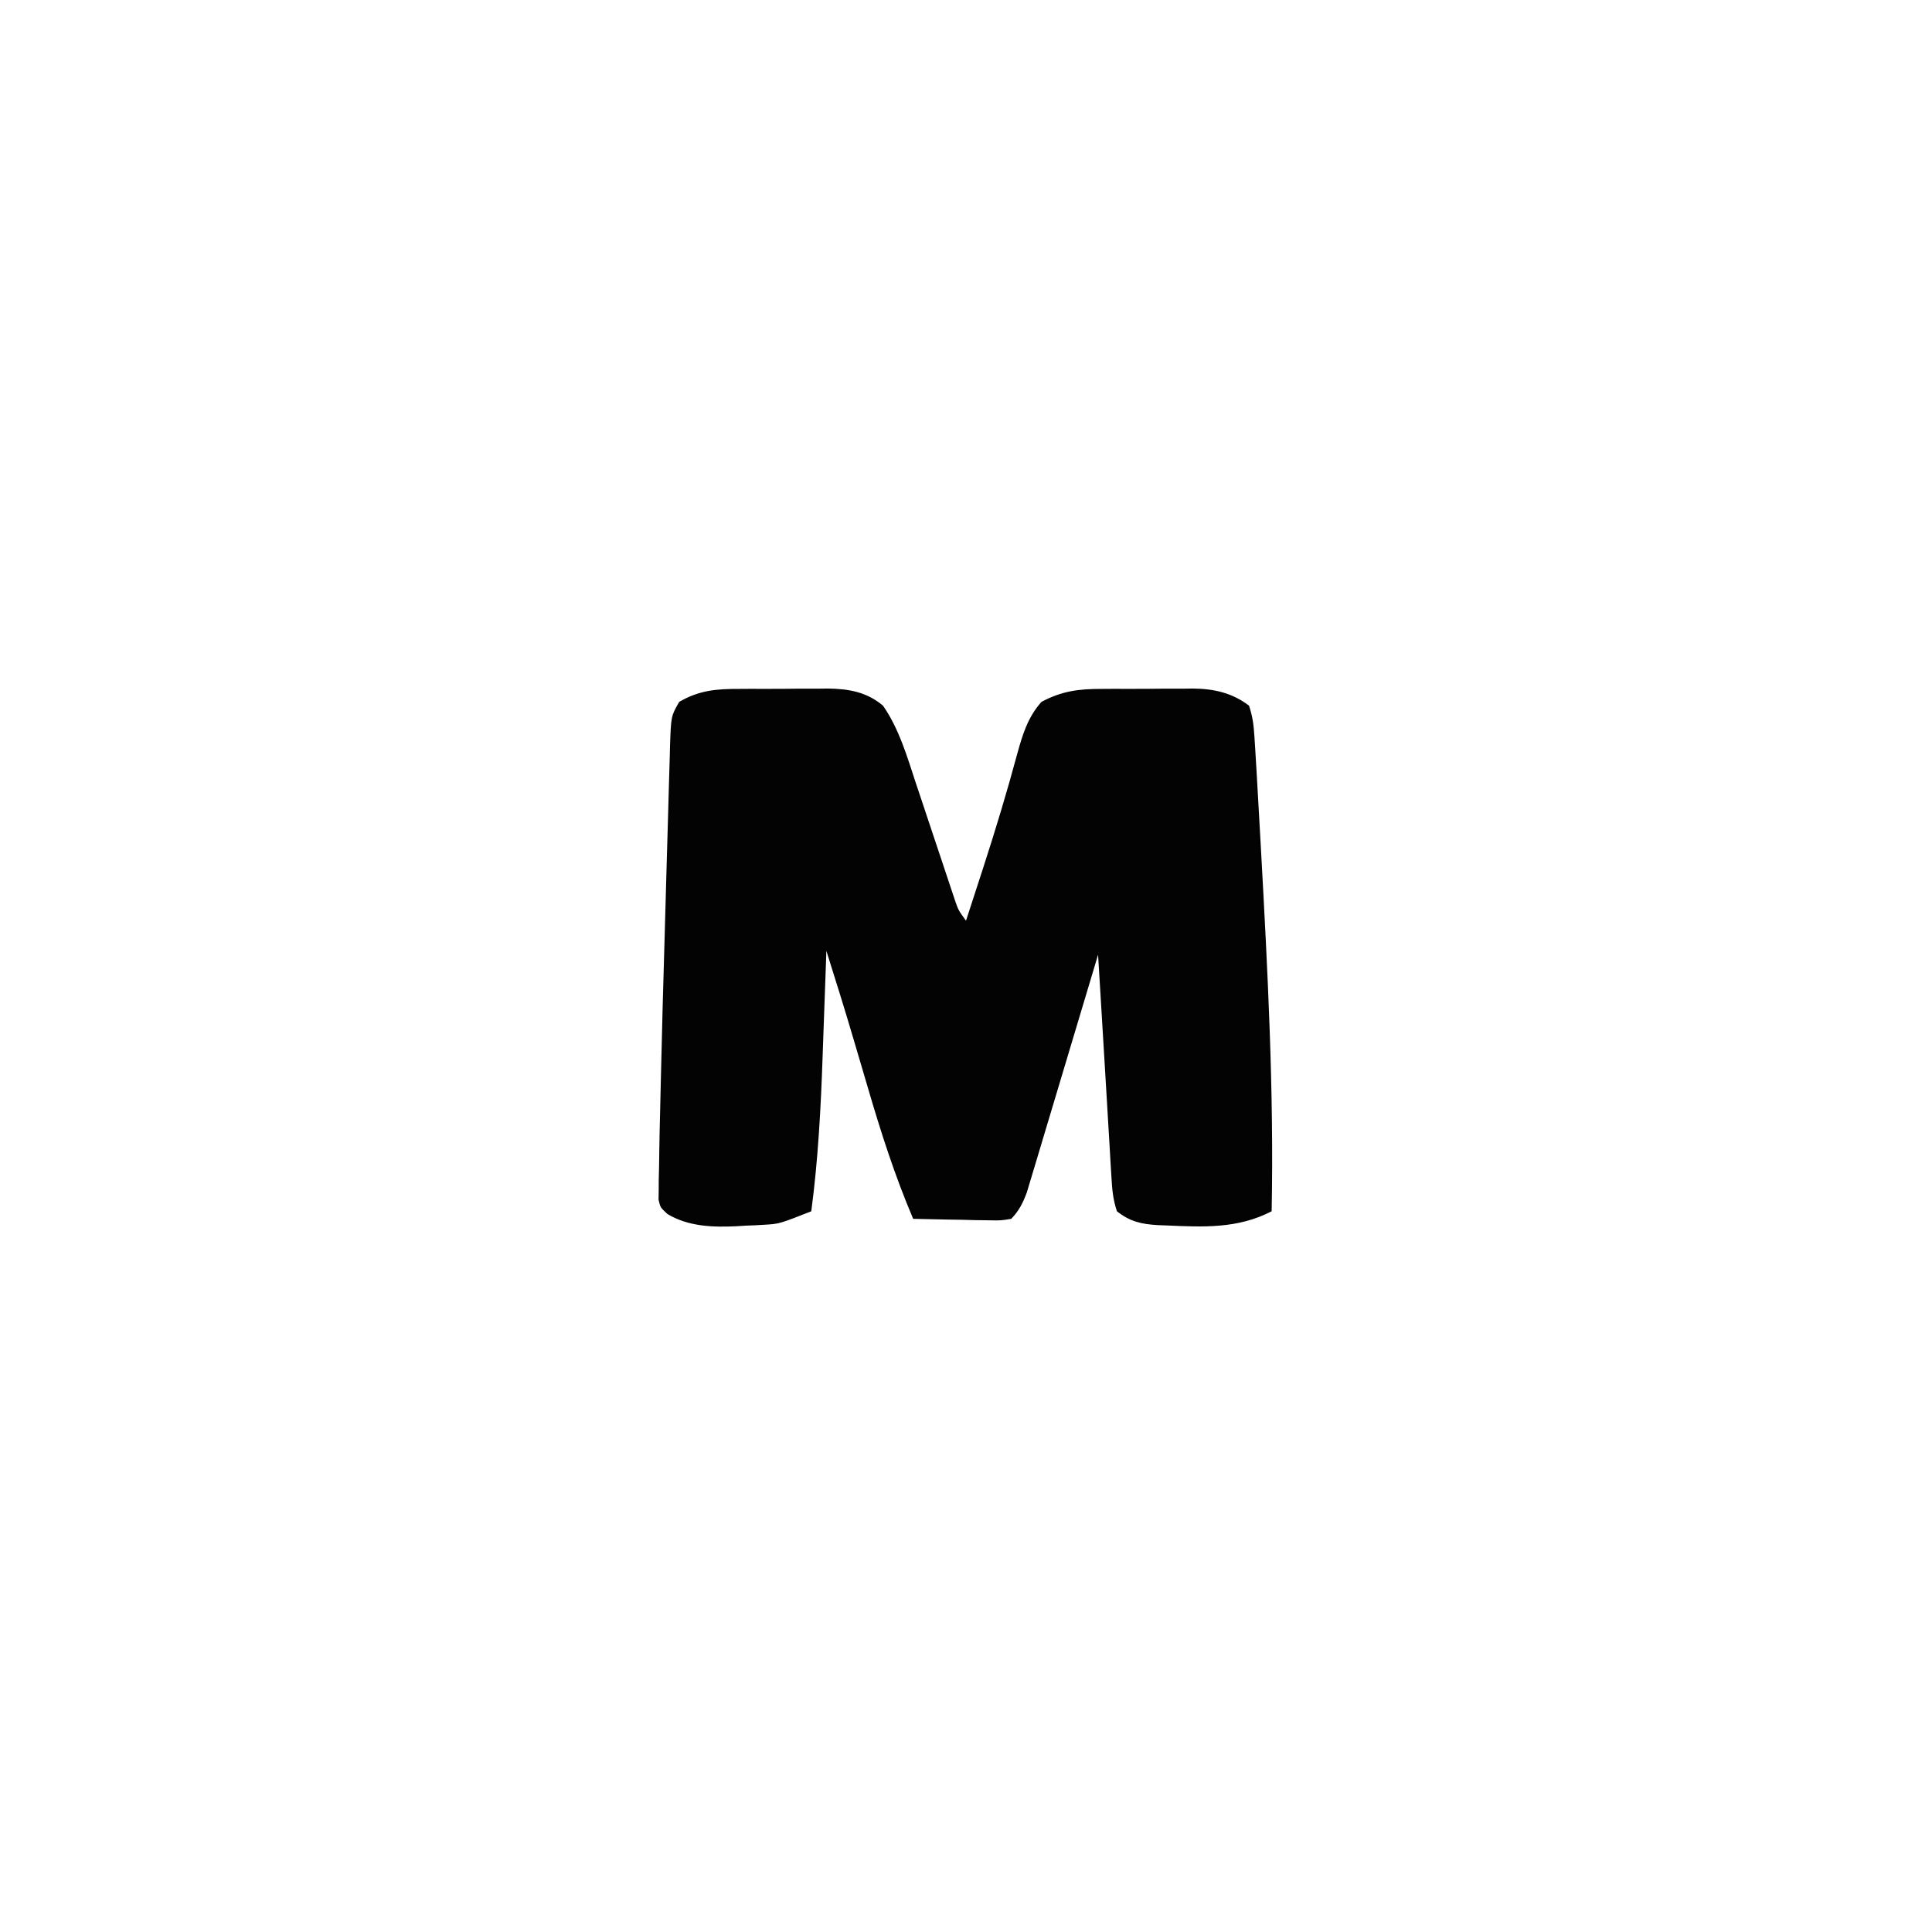
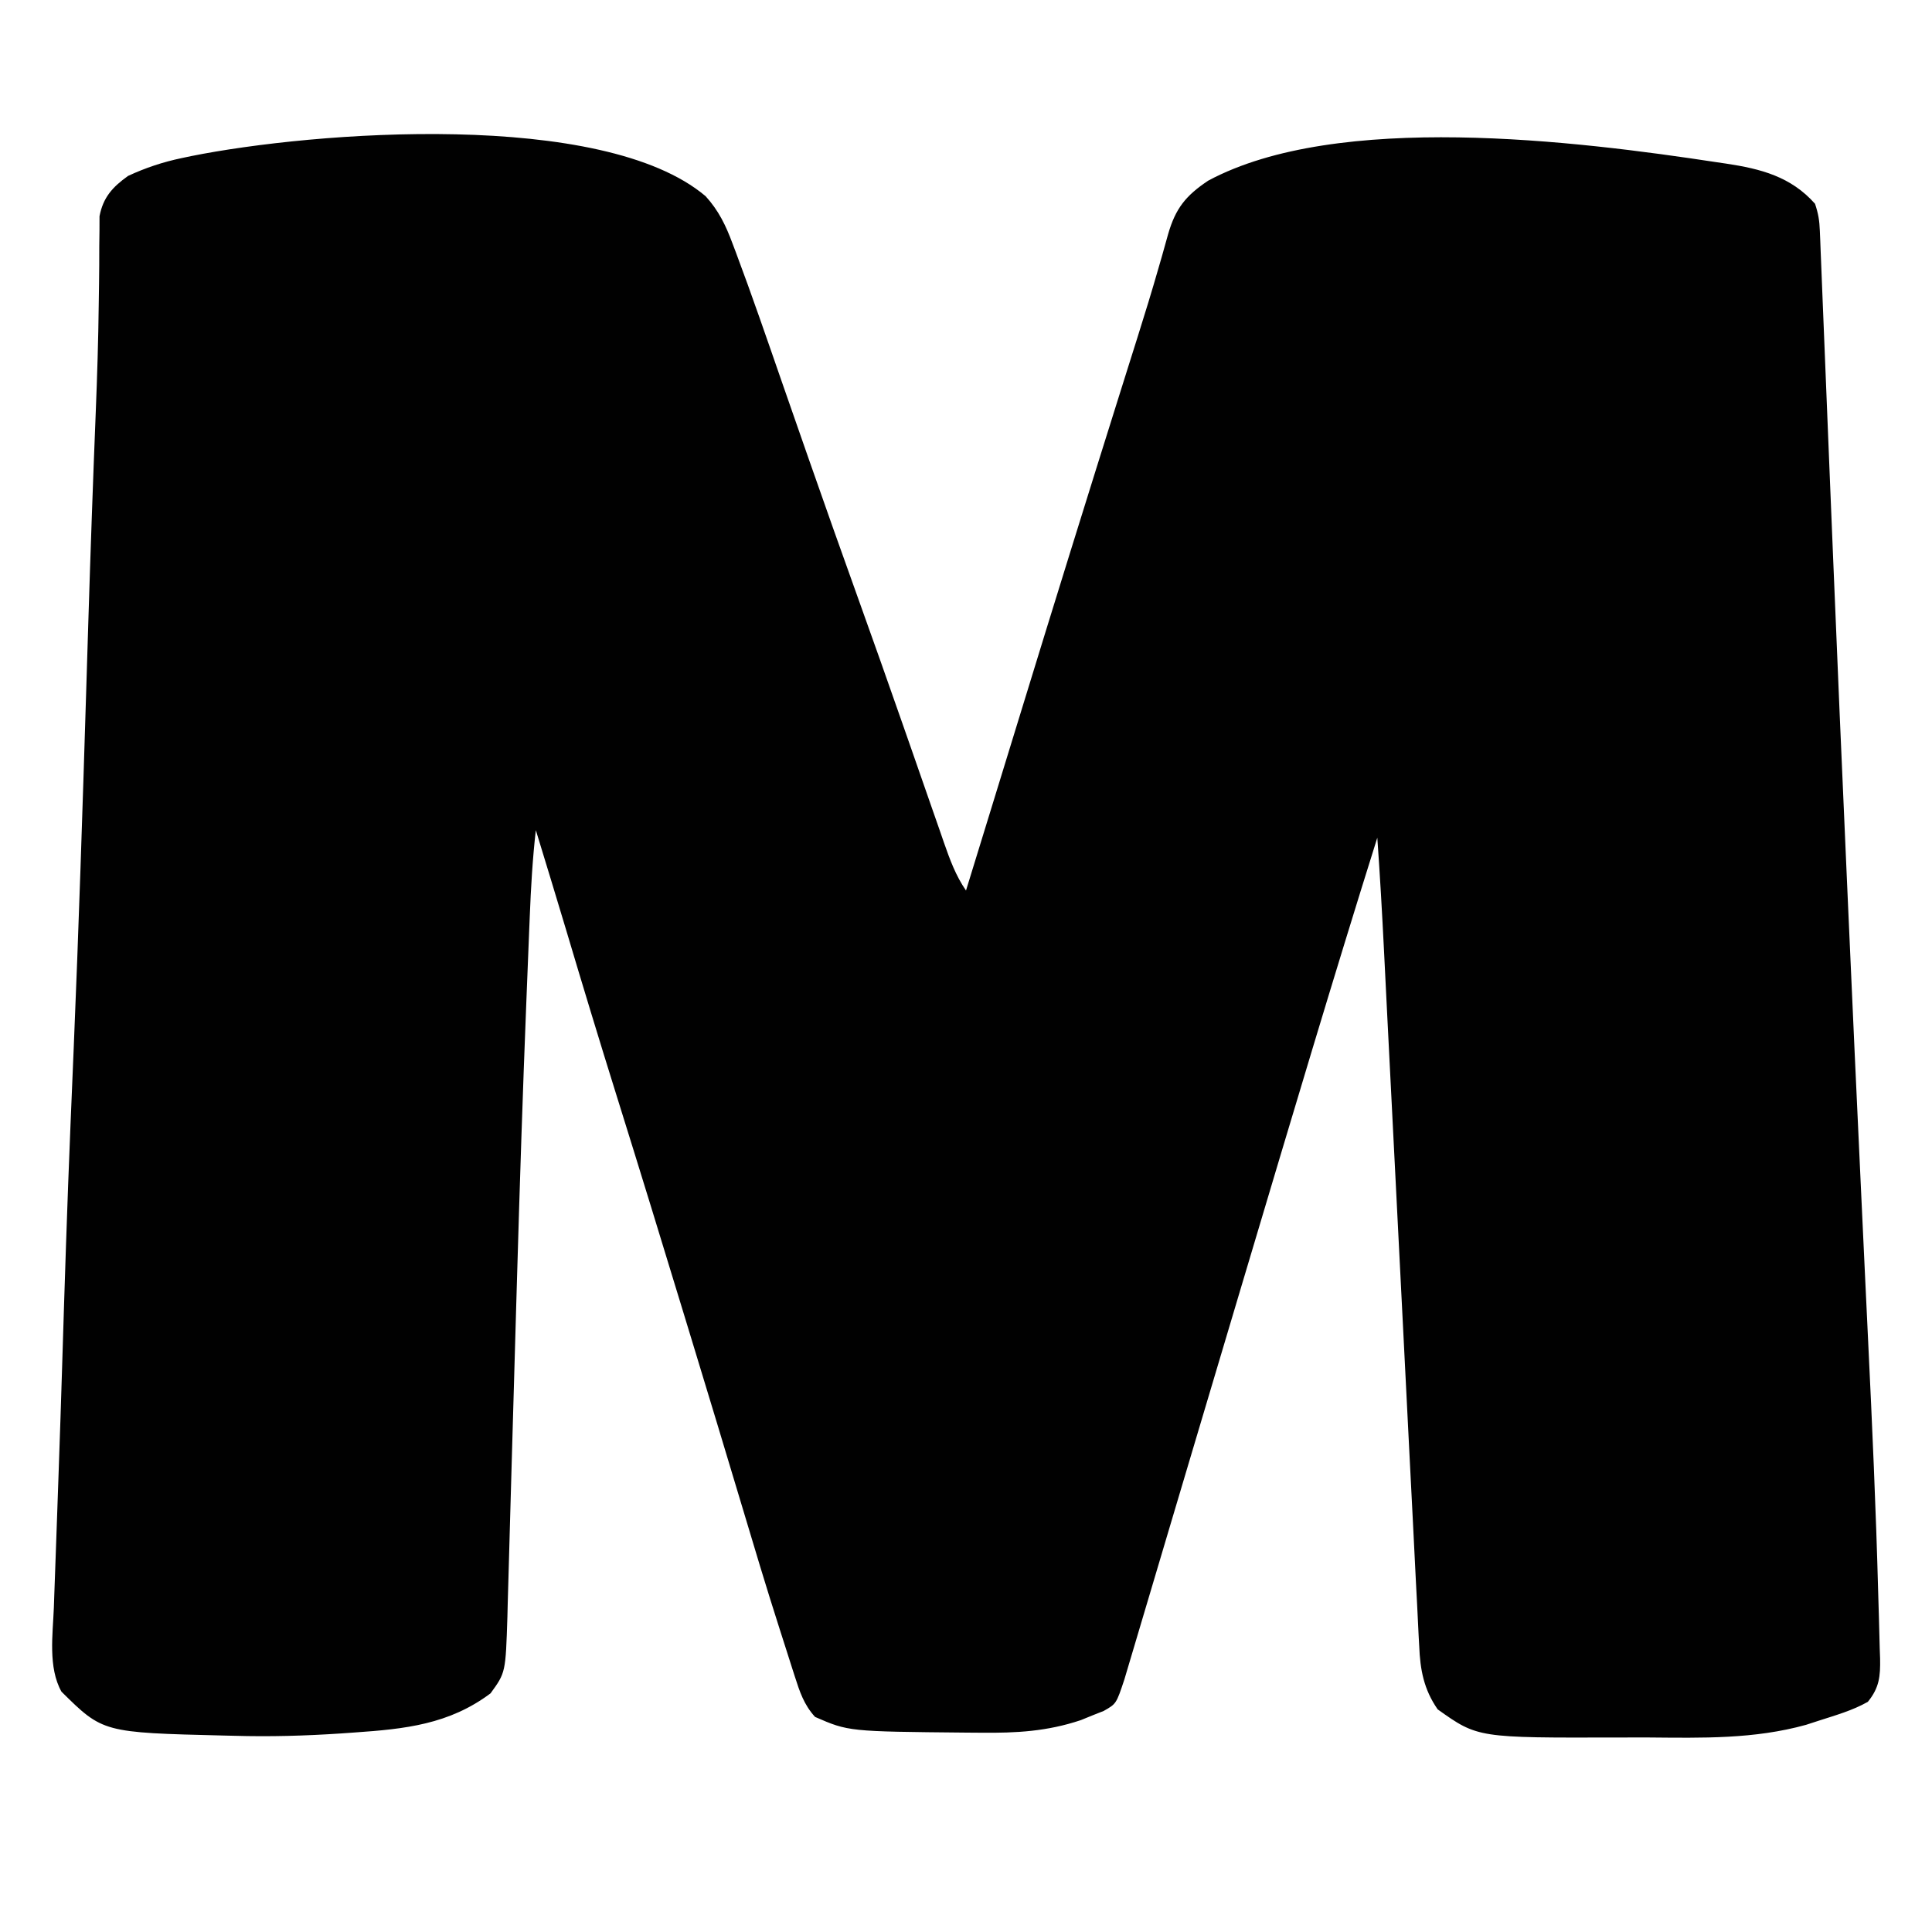
<svg xmlns="http://www.w3.org/2000/svg" version="1.1" width="512" height="512">
-   <path d="M0 0 C0.837 -0.005 1.674 -0.01 2.536 -0.016 C4.296 -0.022 6.057 -0.021 7.818 -0.012 C10.493 -0.004 13.167 -0.033 15.842 -0.064 C17.561 -0.066 19.281 -0.065 21 -0.062 C22.185 -0.079 22.185 -0.079 23.393 -0.097 C28.934 -0.028 33.725 0.784 38.066 4.434 C42.31 10.52 44.469 17.936 46.766 24.93 C47.087 25.885 47.408 26.84 47.739 27.825 C48.751 30.838 49.753 33.854 50.754 36.871 C51.766 39.913 52.781 42.953 53.801 45.992 C54.432 47.874 55.059 49.757 55.681 51.642 C55.965 52.49 56.249 53.339 56.542 54.213 C56.789 54.957 57.036 55.702 57.29 56.47 C58.092 58.7 58.092 58.7 60.066 61.434 C61.427 57.269 62.779 53.102 64.129 48.934 C64.332 48.307 64.535 47.681 64.744 47.036 C67.958 37.113 70.97 27.15 73.682 17.076 C75.118 11.931 76.451 7.51 80.066 3.434 C85.564 0.512 90.054 -0.022 96.219 0 C97.078 -0.005 97.937 -0.01 98.822 -0.016 C100.629 -0.022 102.437 -0.021 104.245 -0.012 C106.993 -0.004 109.739 -0.033 112.486 -0.064 C114.251 -0.066 116.016 -0.065 117.781 -0.062 C118.593 -0.074 119.405 -0.085 120.241 -0.097 C125.791 -0.03 130.555 1.021 135.066 4.434 C136.032 7.33 136.303 9.519 136.496 12.547 C136.568 13.661 136.64 14.775 136.713 15.923 C136.826 17.815 136.826 17.815 136.941 19.746 C137.001 20.74 137.001 20.74 137.063 21.754 C137.417 27.646 137.743 33.54 138.066 39.434 C138.128 40.551 138.19 41.668 138.253 42.819 C140.003 74.685 141.696 106.507 141.066 138.434 C132.111 143.084 122.959 142.632 113.066 142.184 C112.349 142.157 111.631 142.131 110.891 142.104 C106.536 141.844 103.508 141.171 100.066 138.434 C99.004 135.247 98.799 132.652 98.602 129.301 C98.524 128.016 98.446 126.73 98.365 125.406 C98.286 124.04 98.208 122.674 98.129 121.309 C98.015 119.406 97.901 117.503 97.786 115.6 C97.657 113.436 97.53 111.272 97.403 109.108 C96.945 101.344 96.471 93.58 96 85.816 C95.908 84.298 95.816 82.779 95.724 81.261 C95.505 77.652 95.286 74.043 95.066 70.434 C94.823 71.252 94.579 72.07 94.327 72.912 C92.026 80.625 89.717 88.335 87.399 96.042 C86.207 100.005 85.019 103.968 83.838 107.934 C82.697 111.761 81.549 115.586 80.395 119.41 C79.956 120.868 79.52 122.328 79.088 123.788 C78.48 125.835 77.863 127.878 77.243 129.921 C76.894 131.084 76.546 132.248 76.186 133.447 C75.119 136.293 74.149 138.233 72.066 140.434 C69.339 140.888 69.339 140.888 66.086 140.824 C64.923 140.811 63.759 140.798 62.561 140.785 C60.738 140.735 60.738 140.735 58.879 140.684 C57.652 140.666 56.426 140.648 55.162 140.629 C52.129 140.582 49.098 140.516 46.066 140.434 C41.196 129.003 37.483 117.412 34.004 105.496 C33.244 102.917 32.482 100.338 31.72 97.759 C31.224 96.081 30.728 94.402 30.234 92.723 C27.934 84.932 25.519 77.178 23.066 69.434 C23.035 70.332 23.035 70.332 23.004 71.249 C22.785 77.578 22.556 83.906 22.322 90.234 C22.236 92.585 22.153 94.935 22.072 97.286 C21.595 111.086 20.882 124.739 19.066 138.434 C10.567 141.785 10.567 141.785 6.445 142.016 C5.654 142.06 4.864 142.105 4.049 142.15 C2.851 142.198 2.851 142.198 1.629 142.246 C0.834 142.297 0.039 142.348 -0.779 142.4 C-7.057 142.702 -13.522 142.48 -19.033 139.175 C-20.934 137.434 -20.934 137.434 -21.41 135.347 C-21.391 134.107 -21.391 134.107 -21.373 132.842 C-21.367 131.857 -21.361 130.873 -21.355 129.859 C-21.313 128.193 -21.313 128.193 -21.27 126.492 C-21.246 124.687 -21.246 124.687 -21.222 122.846 C-21.17 119.223 -21.087 115.601 -20.996 111.979 C-20.929 109.257 -20.868 106.536 -20.807 103.814 C-20.511 90.689 -20.15 77.566 -19.762 64.444 C-19.589 58.596 -19.429 52.748 -19.271 46.9 C-19.147 42.362 -19.015 37.825 -18.88 33.288 C-18.817 31.129 -18.757 28.97 -18.701 26.811 C-18.621 23.817 -18.53 20.823 -18.436 17.828 C-18.415 16.946 -18.394 16.063 -18.373 15.154 C-18.101 7.214 -18.101 7.214 -15.934 3.434 C-10.648 0.356 -6.024 -0.022 0 0 Z " fill="#030303" transform="translate(195.9336,182.5664)" />
+   <path d="M0 0 C3.459 3.815 5.357 7.757 7.125 12.531 C7.418 13.304 7.711 14.076 8.013 14.871 C12.32 26.351 16.297 37.953 20.317 49.535 C22.187 54.917 24.065 60.295 25.943 65.674 C26.413 67.021 26.883 68.368 27.353 69.715 C31.674 82.099 36.062 94.457 40.496 106.801 C44.394 117.651 48.239 128.518 52.039 139.402 C52.912 141.899 53.785 144.395 54.658 146.891 C56.359 151.758 58.054 156.628 59.745 161.5 C60.522 163.725 61.3 165.95 62.078 168.176 C62.607 169.709 62.607 169.709 63.146 171.272 C64.737 175.806 66.253 180.009 69 184 C69.42 182.636 69.42 182.636 69.848 181.245 C70.037 180.63 70.226 180.015 70.421 179.381 C70.859 177.957 71.298 176.533 71.736 175.108 C73.033 170.891 74.331 166.675 75.629 162.458 C78.326 153.698 81.02 144.938 83.706 136.175 C92.388 107.845 101.184 79.554 110.074 51.29 C110.724 49.224 111.373 47.159 112.022 45.093 C112.854 42.444 113.689 39.795 114.526 37.147 C116.418 31.146 118.266 25.138 120 19.088 C120.308 18.025 120.616 16.963 120.934 15.867 C121.496 13.917 122.045 11.962 122.578 10.003 C124.54 3.226 127.237 -0.158 133.188 -4.125 C167.489 -22.519 230.767 -14.674 268 -9 C269.192 -8.826 269.192 -8.826 270.408 -8.648 C279.636 -7.258 287.605 -5.204 294 2 C294.888 4.665 295.166 6.405 295.276 9.156 C295.313 10.006 295.349 10.857 295.386 11.733 C295.421 12.667 295.457 13.601 295.493 14.563 C295.534 15.555 295.575 16.547 295.617 17.569 C295.754 20.902 295.885 24.236 296.016 27.57 C296.112 29.945 296.209 32.319 296.306 34.694 C296.515 39.81 296.722 44.927 296.926 50.043 C297.252 58.203 297.585 66.362 297.92 74.521 C297.948 75.207 297.976 75.893 298.005 76.6 C298.149 80.092 298.292 83.585 298.436 87.077 C298.552 89.912 298.668 92.746 298.784 95.581 C299.92 123.298 301.115 151.013 302.346 178.726 C302.5 182.196 302.654 185.666 302.807 189.135 C303.911 214.07 305.04 239.003 306.216 263.935 C306.39 267.641 306.564 271.346 306.737 275.052 C306.822 276.869 306.822 276.869 306.909 278.723 C307.023 281.149 307.136 283.574 307.25 286 C307.521 291.781 307.794 297.562 308.074 303.343 C309.151 325.618 310.147 347.895 310.742 370.189 C310.799 372.267 310.861 374.345 310.928 376.423 C311.019 379.283 311.089 382.142 311.153 385.001 C311.184 385.844 311.214 386.686 311.245 387.553 C311.323 392.213 311.066 395.23 308 399 C303.925 401.313 299.443 402.56 295 404 C293.884 404.362 292.768 404.724 291.618 405.098 C277.877 408.913 264.122 408.57 249.952 408.45 C247.268 408.434 244.585 408.444 241.901 408.453 C204.625 408.56 204.625 408.56 194 401 C190.337 395.738 189.355 390.523 189.108 384.242 C189.06 383.397 189.013 382.551 188.964 381.68 C188.81 378.866 188.681 376.051 188.552 373.236 C188.446 371.21 188.339 369.184 188.23 367.158 C187.939 361.666 187.671 356.174 187.406 350.682 C187.125 344.92 186.823 339.159 186.523 333.398 C185.957 322.477 185.41 311.555 184.869 300.632 C184.196 287.043 183.499 273.454 182.803 259.865 C182.091 245.98 181.382 232.094 180.688 218.207 C180.581 216.066 180.473 213.926 180.366 211.785 C180.169 207.849 179.973 203.913 179.778 199.977 C179.279 189.977 178.71 179.988 178 170 C166.321 207.196 155.205 244.567 144.057 281.926 C143.438 283.997 142.82 286.069 142.202 288.14 C137.827 302.798 133.457 317.458 129.099 332.121 C126.972 339.276 124.843 346.431 122.712 353.585 C121.166 358.779 119.622 363.974 118.081 369.169 C117.124 372.395 116.163 375.619 115.202 378.844 C114.754 380.347 114.307 381.852 113.862 383.356 C113.252 385.419 112.637 387.48 112.021 389.541 C111.677 390.698 111.333 391.855 110.979 393.047 C108.829 399.532 108.829 399.532 105.496 401.414 C104.487 401.814 103.477 402.213 102.438 402.625 C101.446 403.03 100.455 403.435 99.434 403.852 C90.521 406.833 82.392 407.287 73 407.188 C71.07 407.175 71.07 407.175 69.102 407.161 C37.872 406.869 37.872 406.869 29 403 C26.055 399.771 24.937 396.352 23.617 392.227 C23.289 391.21 23.289 391.21 22.955 390.172 C22.489 388.723 22.027 387.272 21.568 385.82 C20.905 383.72 20.231 381.623 19.555 379.527 C16.098 368.752 12.856 357.912 9.614 347.07 C5.282 332.58 0.887 318.11 -3.517 303.642 C-4.2 301.396 -4.883 299.15 -5.567 296.904 C-11.513 277.359 -17.509 257.831 -23.603 238.332 C-28.18 223.688 -32.633 209.013 -37.011 194.309 C-39.636 185.528 -42.322 176.765 -45 168 C-45.873 175.658 -46.306 183.297 -46.613 190.996 C-46.668 192.314 -46.722 193.631 -46.778 194.989 C-46.929 198.687 -47.075 202.385 -47.22 206.083 C-47.313 208.45 -47.408 210.817 -47.503 213.184 C-48.467 237.327 -49.244 261.475 -49.95 285.627 C-50.037 288.599 -50.125 291.571 -50.213 294.543 C-50.609 307.99 -51.003 321.437 -51.372 334.884 C-51.529 340.606 -51.692 346.328 -51.86 352.05 C-51.958 355.4 -52.051 358.751 -52.139 362.102 C-52.236 365.788 -52.343 369.474 -52.453 373.159 C-52.479 374.232 -52.504 375.306 -52.531 376.411 C-53.004 391.256 -53.004 391.256 -57 396.75 C-67.977 404.983 -79.655 406.202 -93 407.125 C-94.192 407.209 -95.384 407.293 -96.612 407.38 C-106.101 408.013 -115.496 408.278 -125 408 C-125.853 407.981 -126.706 407.961 -127.585 407.941 C-159.737 407.157 -159.737 407.157 -170.711 396.309 C-174.298 389.885 -173.006 381.148 -172.73 374.055 C-172.67 372.296 -172.67 372.296 -172.608 370.502 C-172.497 367.298 -172.381 364.094 -172.262 360.89 C-172.136 357.468 -172.017 354.046 -171.898 350.624 C-171.749 346.348 -171.6 342.073 -171.448 337.797 C-171.116 328.458 -170.809 319.118 -170.523 309.777 C-169.871 288.509 -169.197 267.244 -168.312 245.984 C-168.282 245.261 -168.252 244.537 -168.221 243.792 C-167.971 237.789 -167.719 231.787 -167.467 225.785 C-166.141 194.195 -165.124 162.597 -164.153 130.994 C-163.999 125.992 -163.846 120.99 -163.691 115.988 C-163.662 115.022 -163.632 114.055 -163.601 113.059 C-163.026 94.417 -162.373 75.779 -161.622 57.144 C-161.243 47.606 -160.944 38.08 -160.832 28.535 C-160.806 26.728 -160.779 24.921 -160.752 23.114 C-160.705 19.835 -160.688 16.558 -160.693 13.279 C-160.675 11.853 -160.657 10.426 -160.637 9 C-160.634 7.783 -160.631 6.566 -160.628 5.312 C-159.687 0.35 -157.204 -2.432 -153.052 -5.386 C-148.367 -7.555 -143.803 -9.071 -138.75 -10.125 C-137.969 -10.29 -137.188 -10.454 -136.383 -10.624 C-103.83 -17.167 -27.226 -23.037 0 0 Z " fill="#010101" transform="translate(187,52)" />
</svg>
